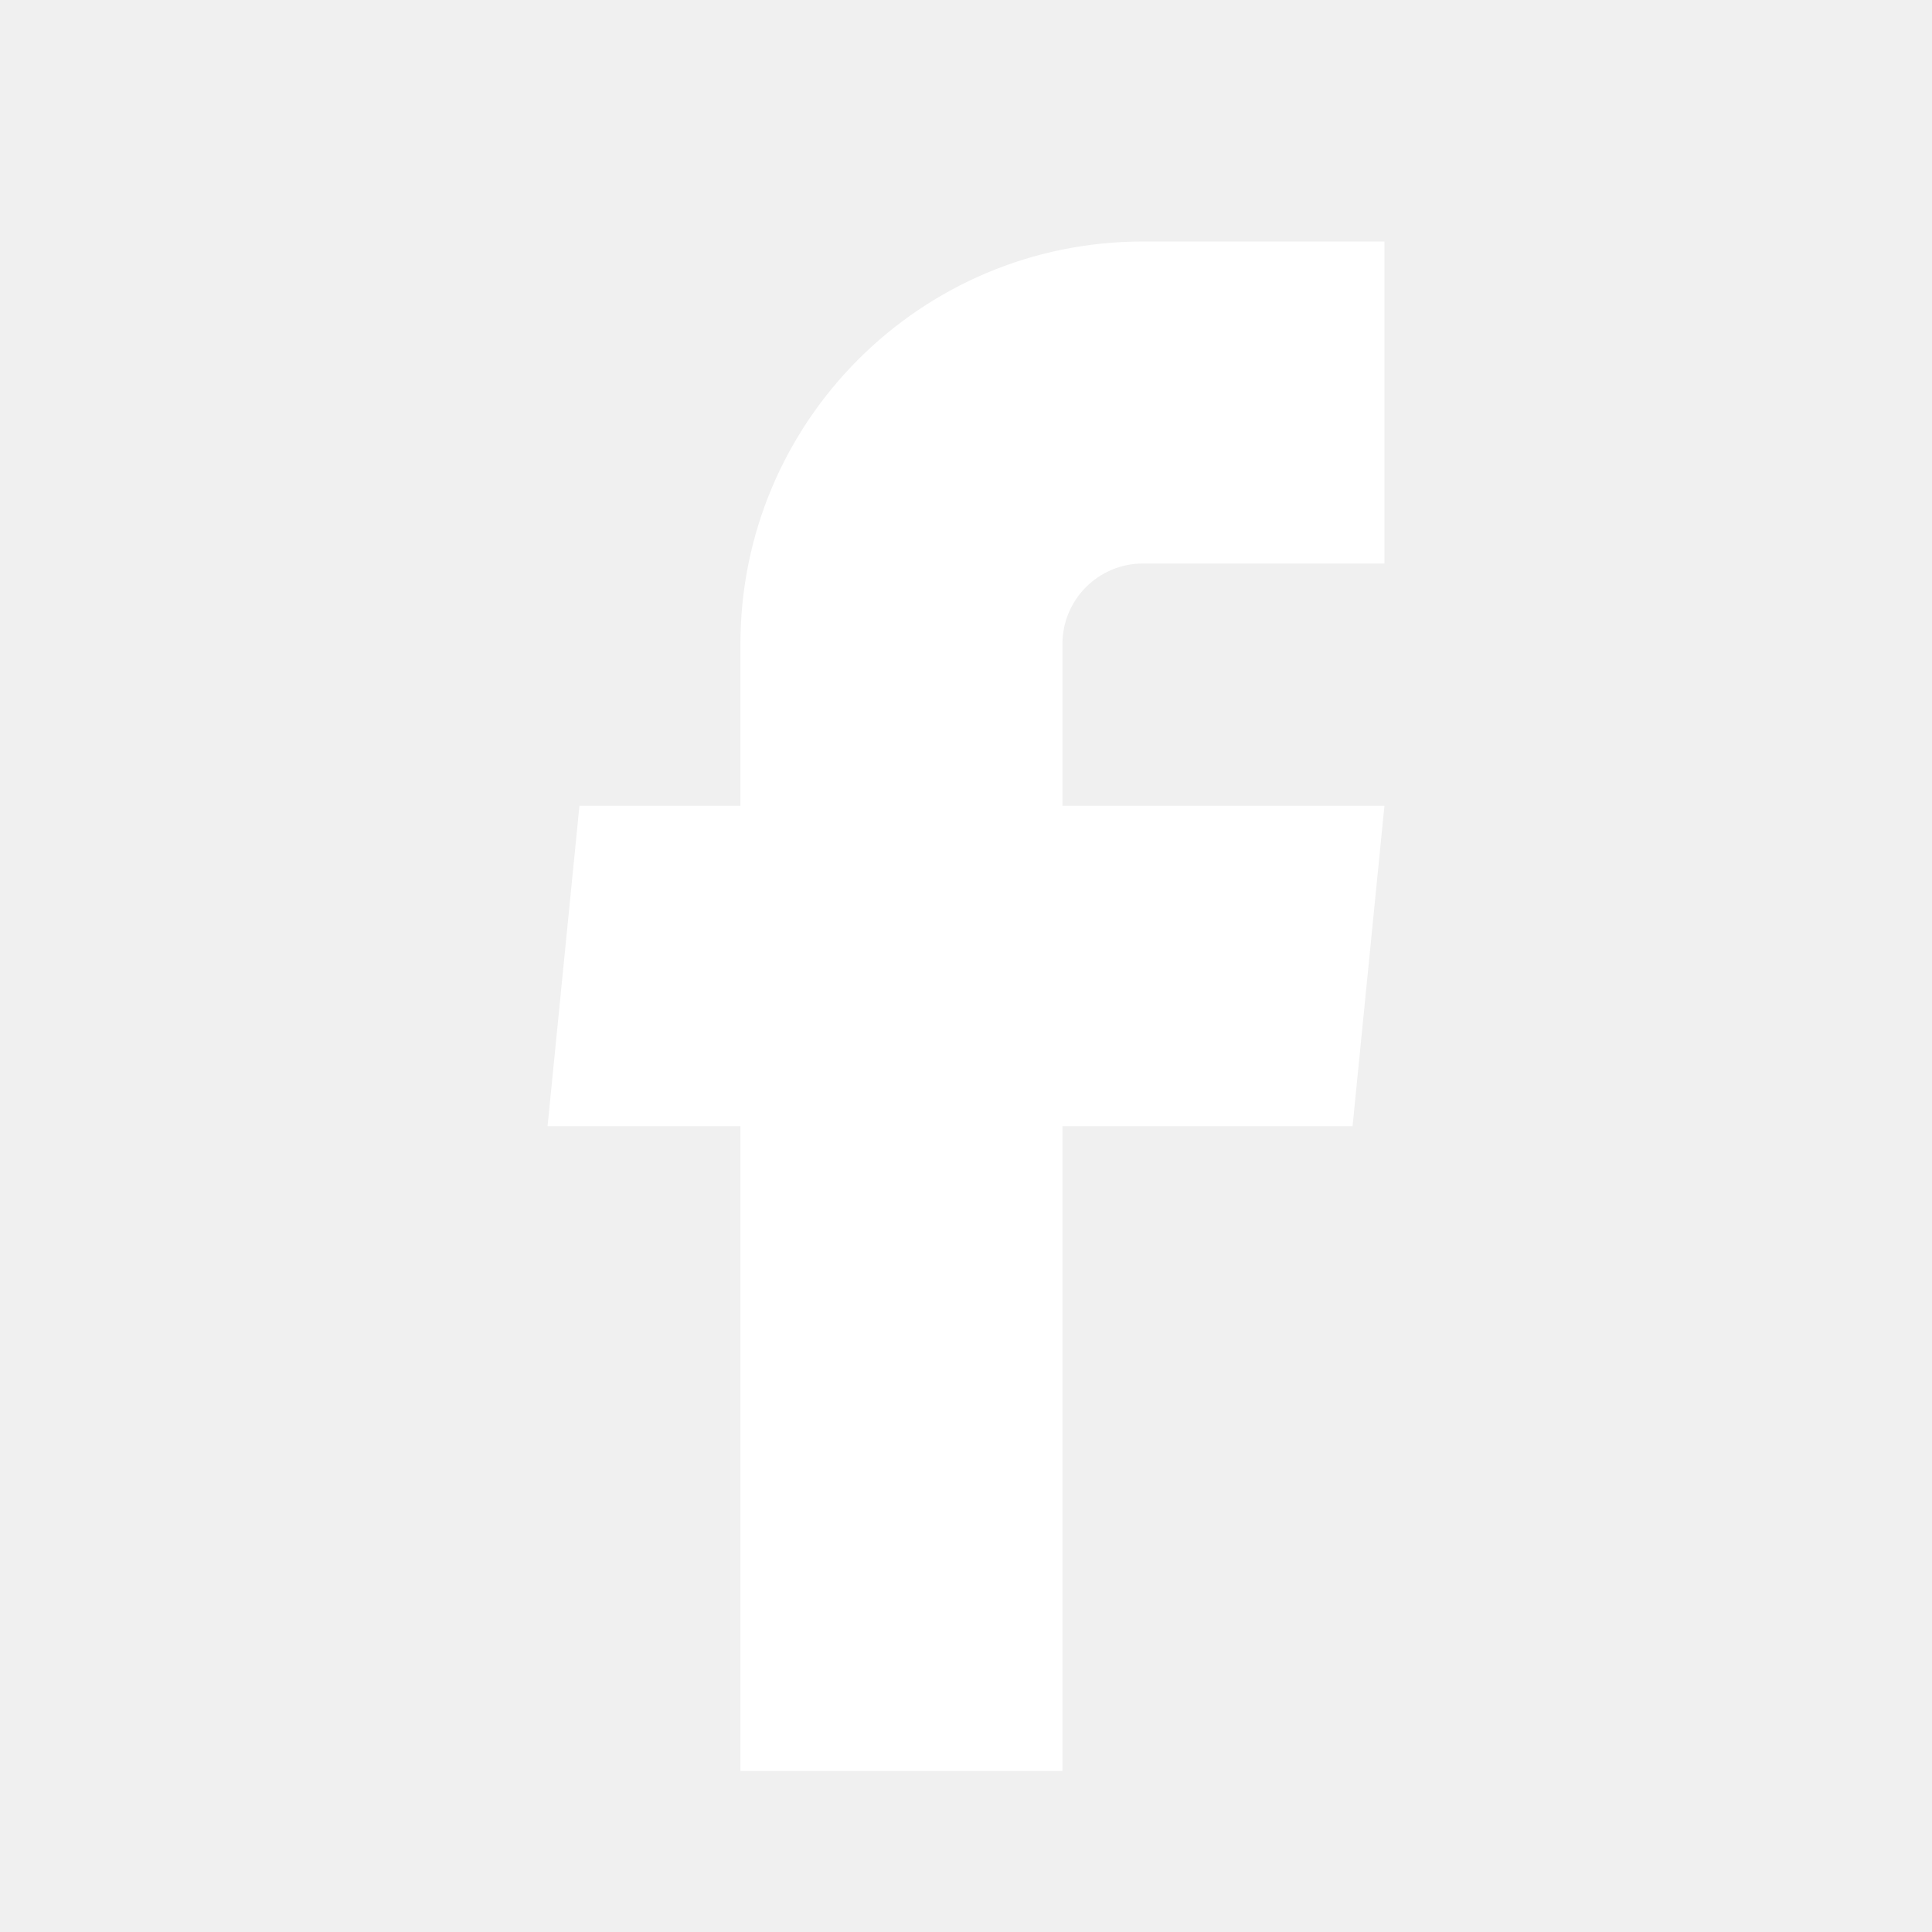
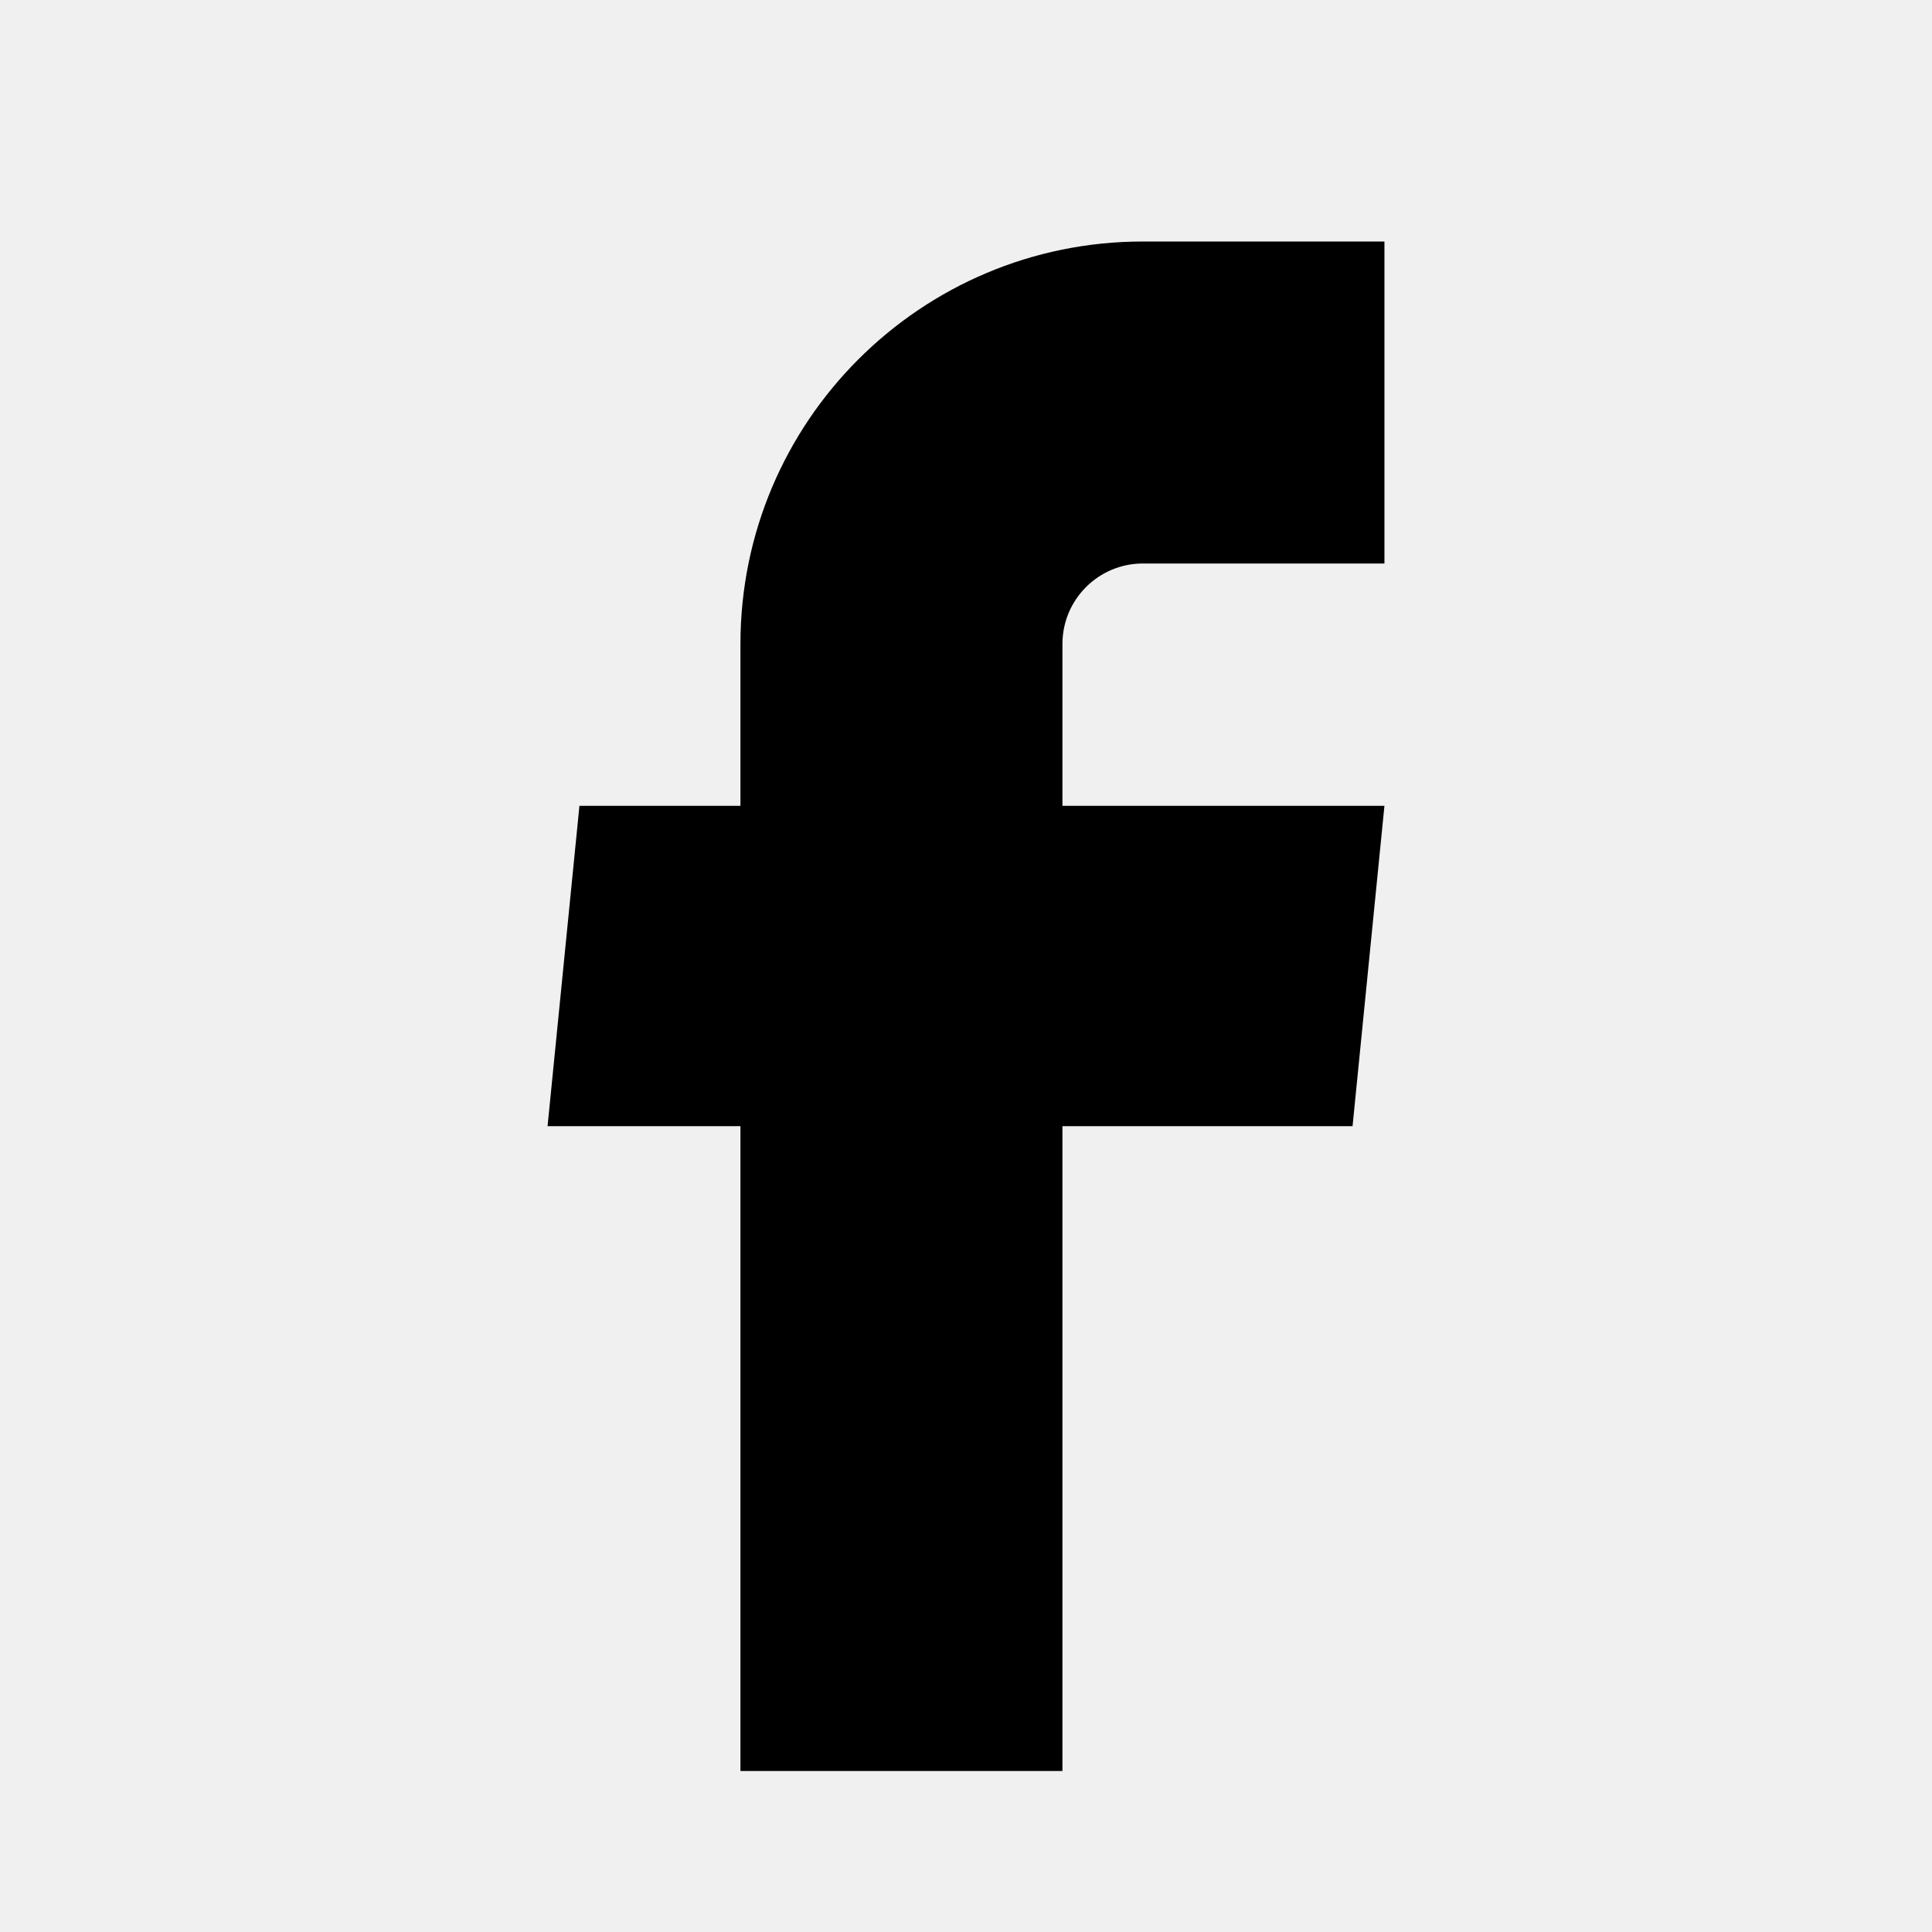
<svg xmlns="http://www.w3.org/2000/svg" fill="none" viewBox="0 0 24 24">
-   <path fill="#fff" d="M9.198 22h4v-8.01h3.604l.396-3.98h-4V8a1 1 0 0 1 1-1h3V3h-3a5 5 0 0 0-5 5v2.01h-2l-.396 3.98h2.396z" />
+   <path fill="currentColor" d="M9.198 22h4v-8.01h3.604l.396-3.98h-4V8a1 1 0 0 1 1-1h3V3h-3a5 5 0 0 0-5 5v2.01h-2l-.396 3.98h2.396z" />
</svg>
